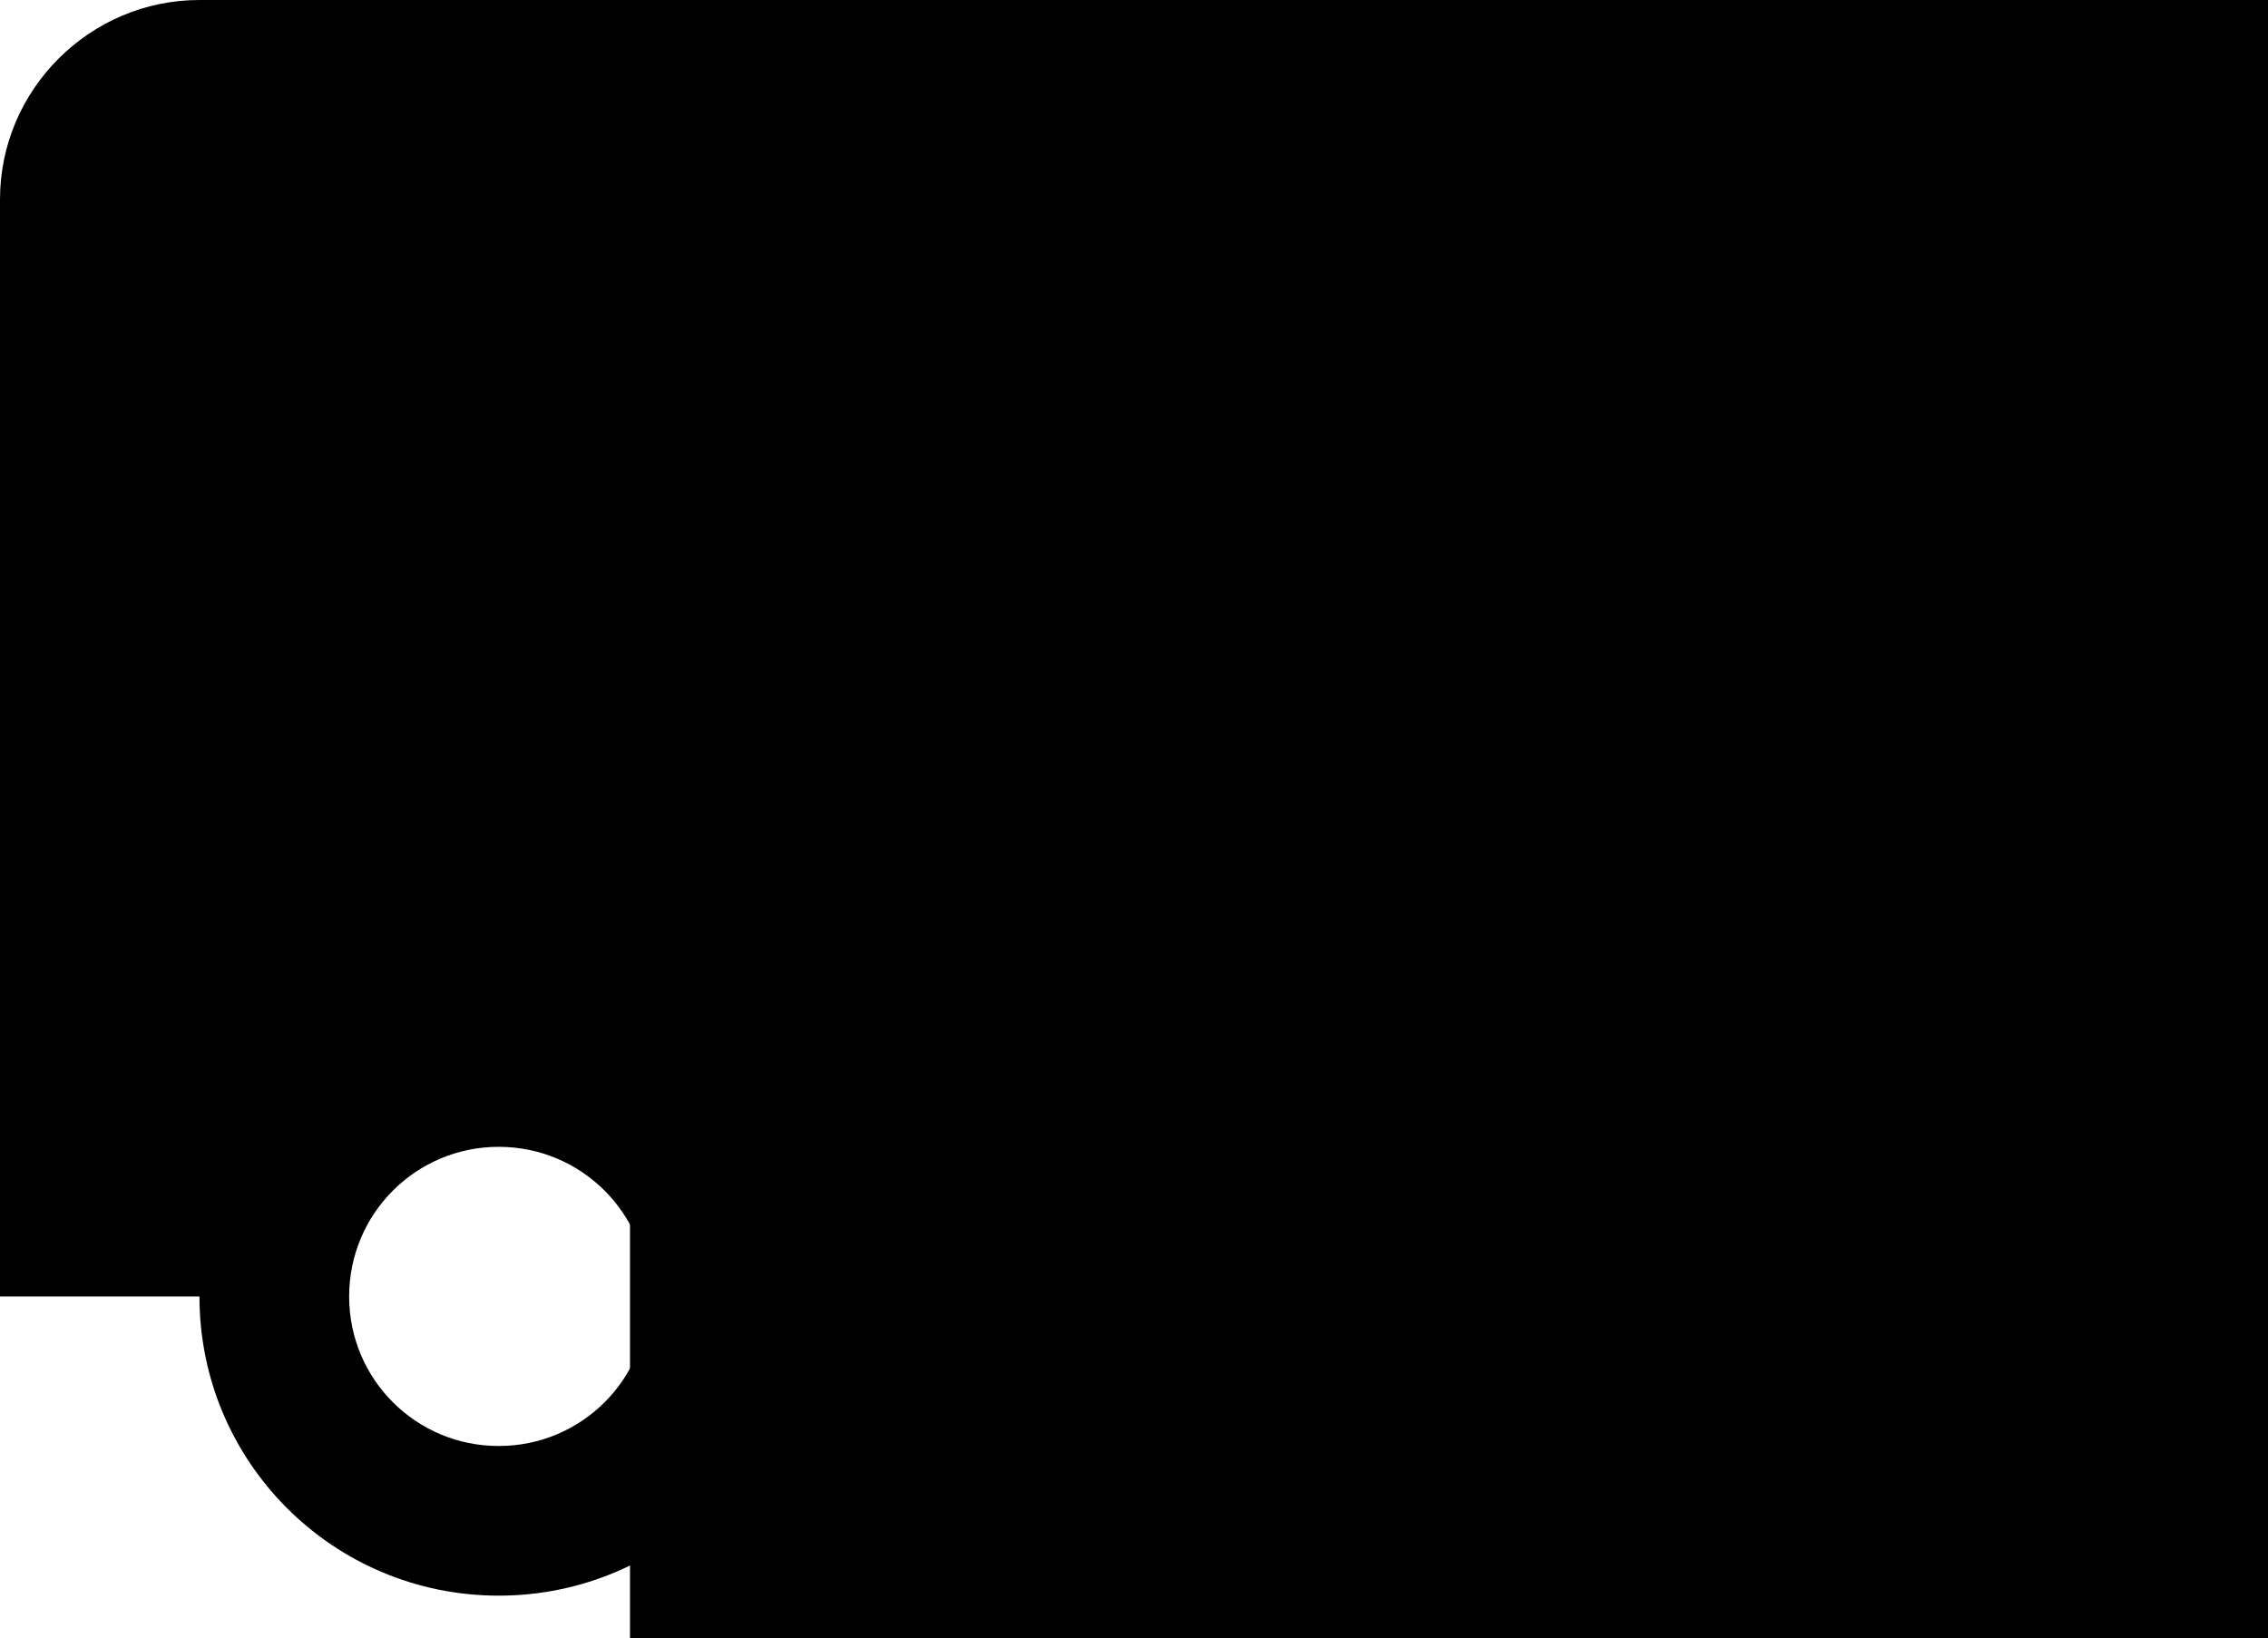
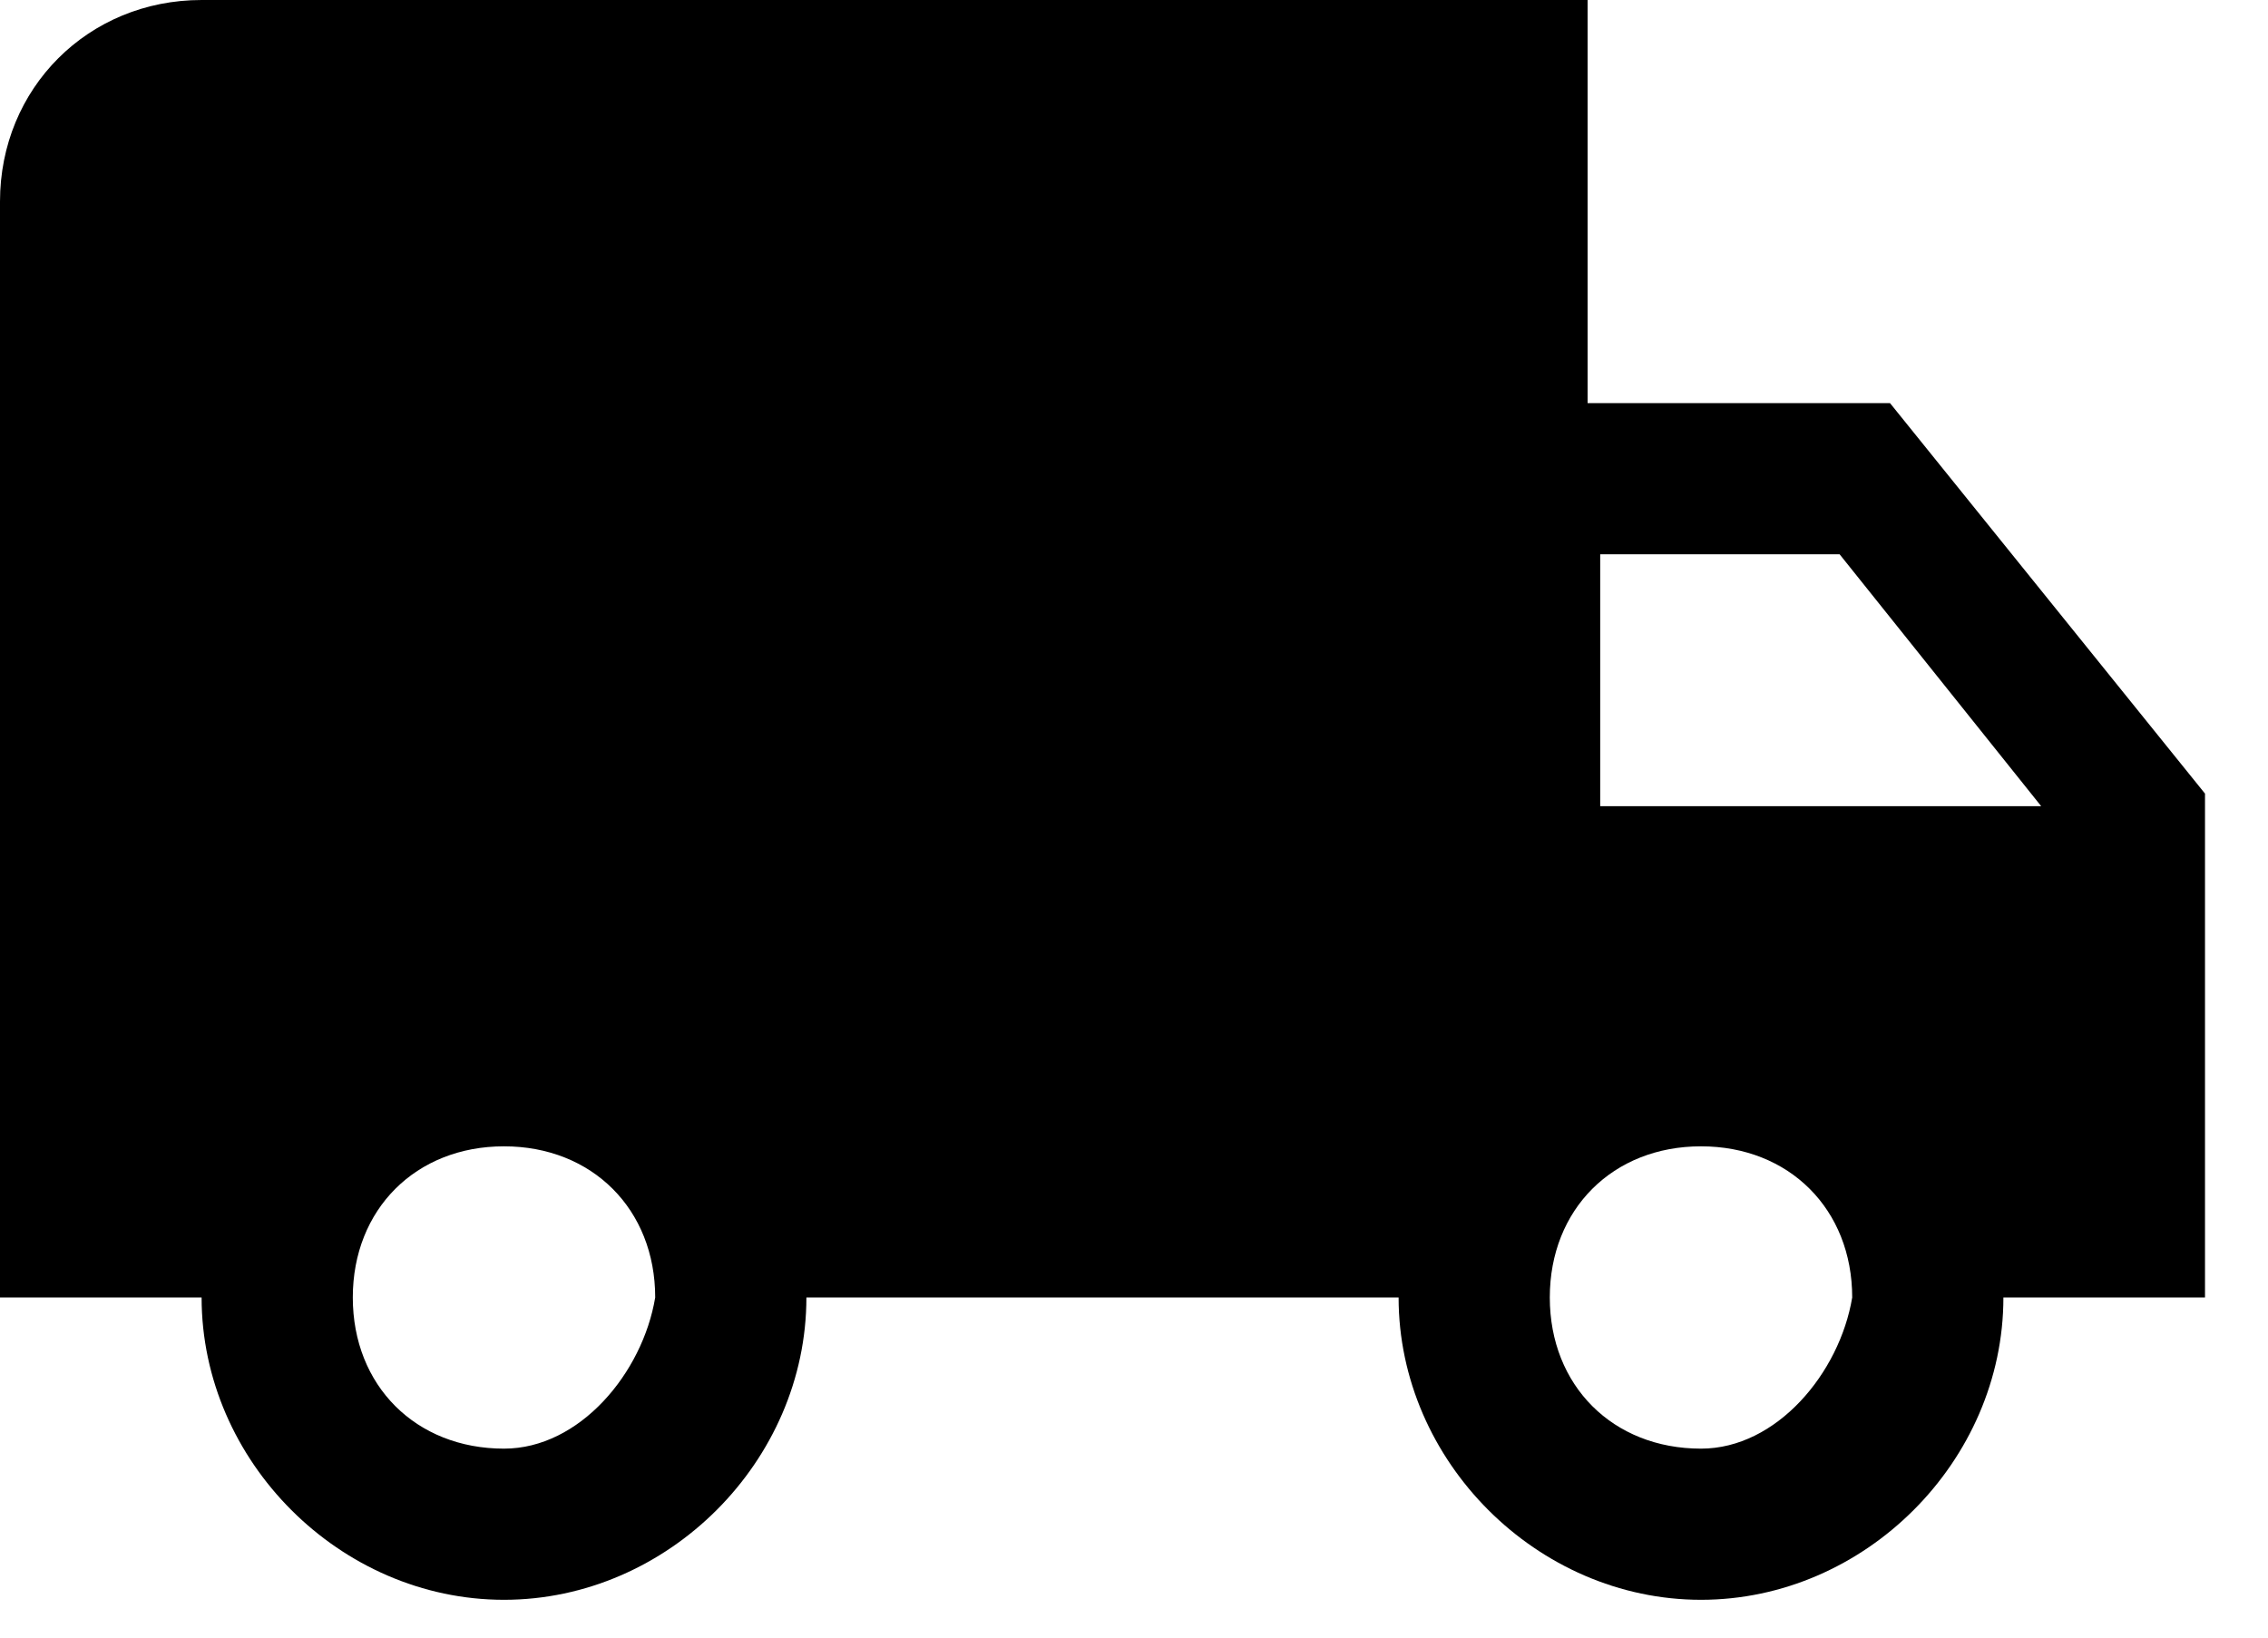
- <svg xmlns="http://www.w3.org/2000/svg" width="18px" height="13px" viewBox="0 0 18 13" version="1.1">
-   <defs />
-   <g id="Configurator" fill-rule="evenodd">
+ <svg xmlns="http://www.w3.org/2000/svg" version="1.1" id="Ebene_1" x="0px" y="0px" viewBox="0 0 18 13" style="enable-background:new 0 0 18 13;" xml:space="preserve">
+   <g id="Configurator">
    <g id="Assets" transform="translate(-225, -51)">
      <g id="ic_local_shipping_black_24px" transform="translate(225, 48)">
        <g id="Group">
-           <polygon id="Shape" points="5 0 24 0 24 19 5 19" />
-           <path d="M15.042,6.167 L12.667,6.167 L12.667,3 L1.583,3 C0.713,3 0,3.712 0,4.583 L0,13.292 L1.583,13.292 C1.583,14.606 2.644,15.667 3.958,15.667 C5.272,15.667 6.333,14.606 6.333,13.292 L11.083,13.292 C11.083,14.606 12.144,15.667 13.458,15.667 C14.773,15.667 15.833,14.606 15.833,13.292 L17.417,13.292 L17.417,9.333 L15.042,6.167 Z M3.958,14.479 C3.301,14.479 2.771,13.949 2.771,13.292 C2.771,12.635 3.301,12.104 3.958,12.104 C4.615,12.104 5.146,12.635 5.146,13.292 C5.146,13.949 4.615,14.479 3.958,14.479 Z M14.646,7.354 L16.198,9.333 L12.667,9.333 L12.667,7.354 L14.646,7.354 Z M13.458,14.479 C12.801,14.479 12.271,13.949 12.271,13.292 C12.271,12.635 12.801,12.104 13.458,12.104 C14.115,12.104 14.646,12.635 14.646,13.292 C14.646,13.949 14.115,14.479 13.458,14.479 Z" id="Shape" />
+           <path id="Shape_1_" class="st0" d="M15,6.2h-2.4V3H1.6C0.7,3,0,3.7,0,4.6v8.7h1.6c0,1.3,1.1,2.4,2.4,2.4s2.4-1.1,2.4-2.4h4.7      c0,1.3,1.1,2.4,2.4,2.4s2.4-1.1,2.4-2.4h1.6v-4L15,6.2z M4,14.5c-0.7,0-1.2-0.5-1.2-1.2c0-0.7,0.5-1.2,1.2-1.2s1.2,0.5,1.2,1.2      C5.1,13.9,4.6,14.5,4,14.5z M14.6,7.4l1.6,2h-3.5v-2H14.6z M13.5,14.5c-0.7,0-1.2-0.5-1.2-1.2c0-0.7,0.5-1.2,1.2-1.2      c0.7,0,1.2,0.5,1.2,1.2C14.6,13.9,14.1,14.5,13.5,14.5z" />
        </g>
      </g>
    </g>
  </g>
</svg>
